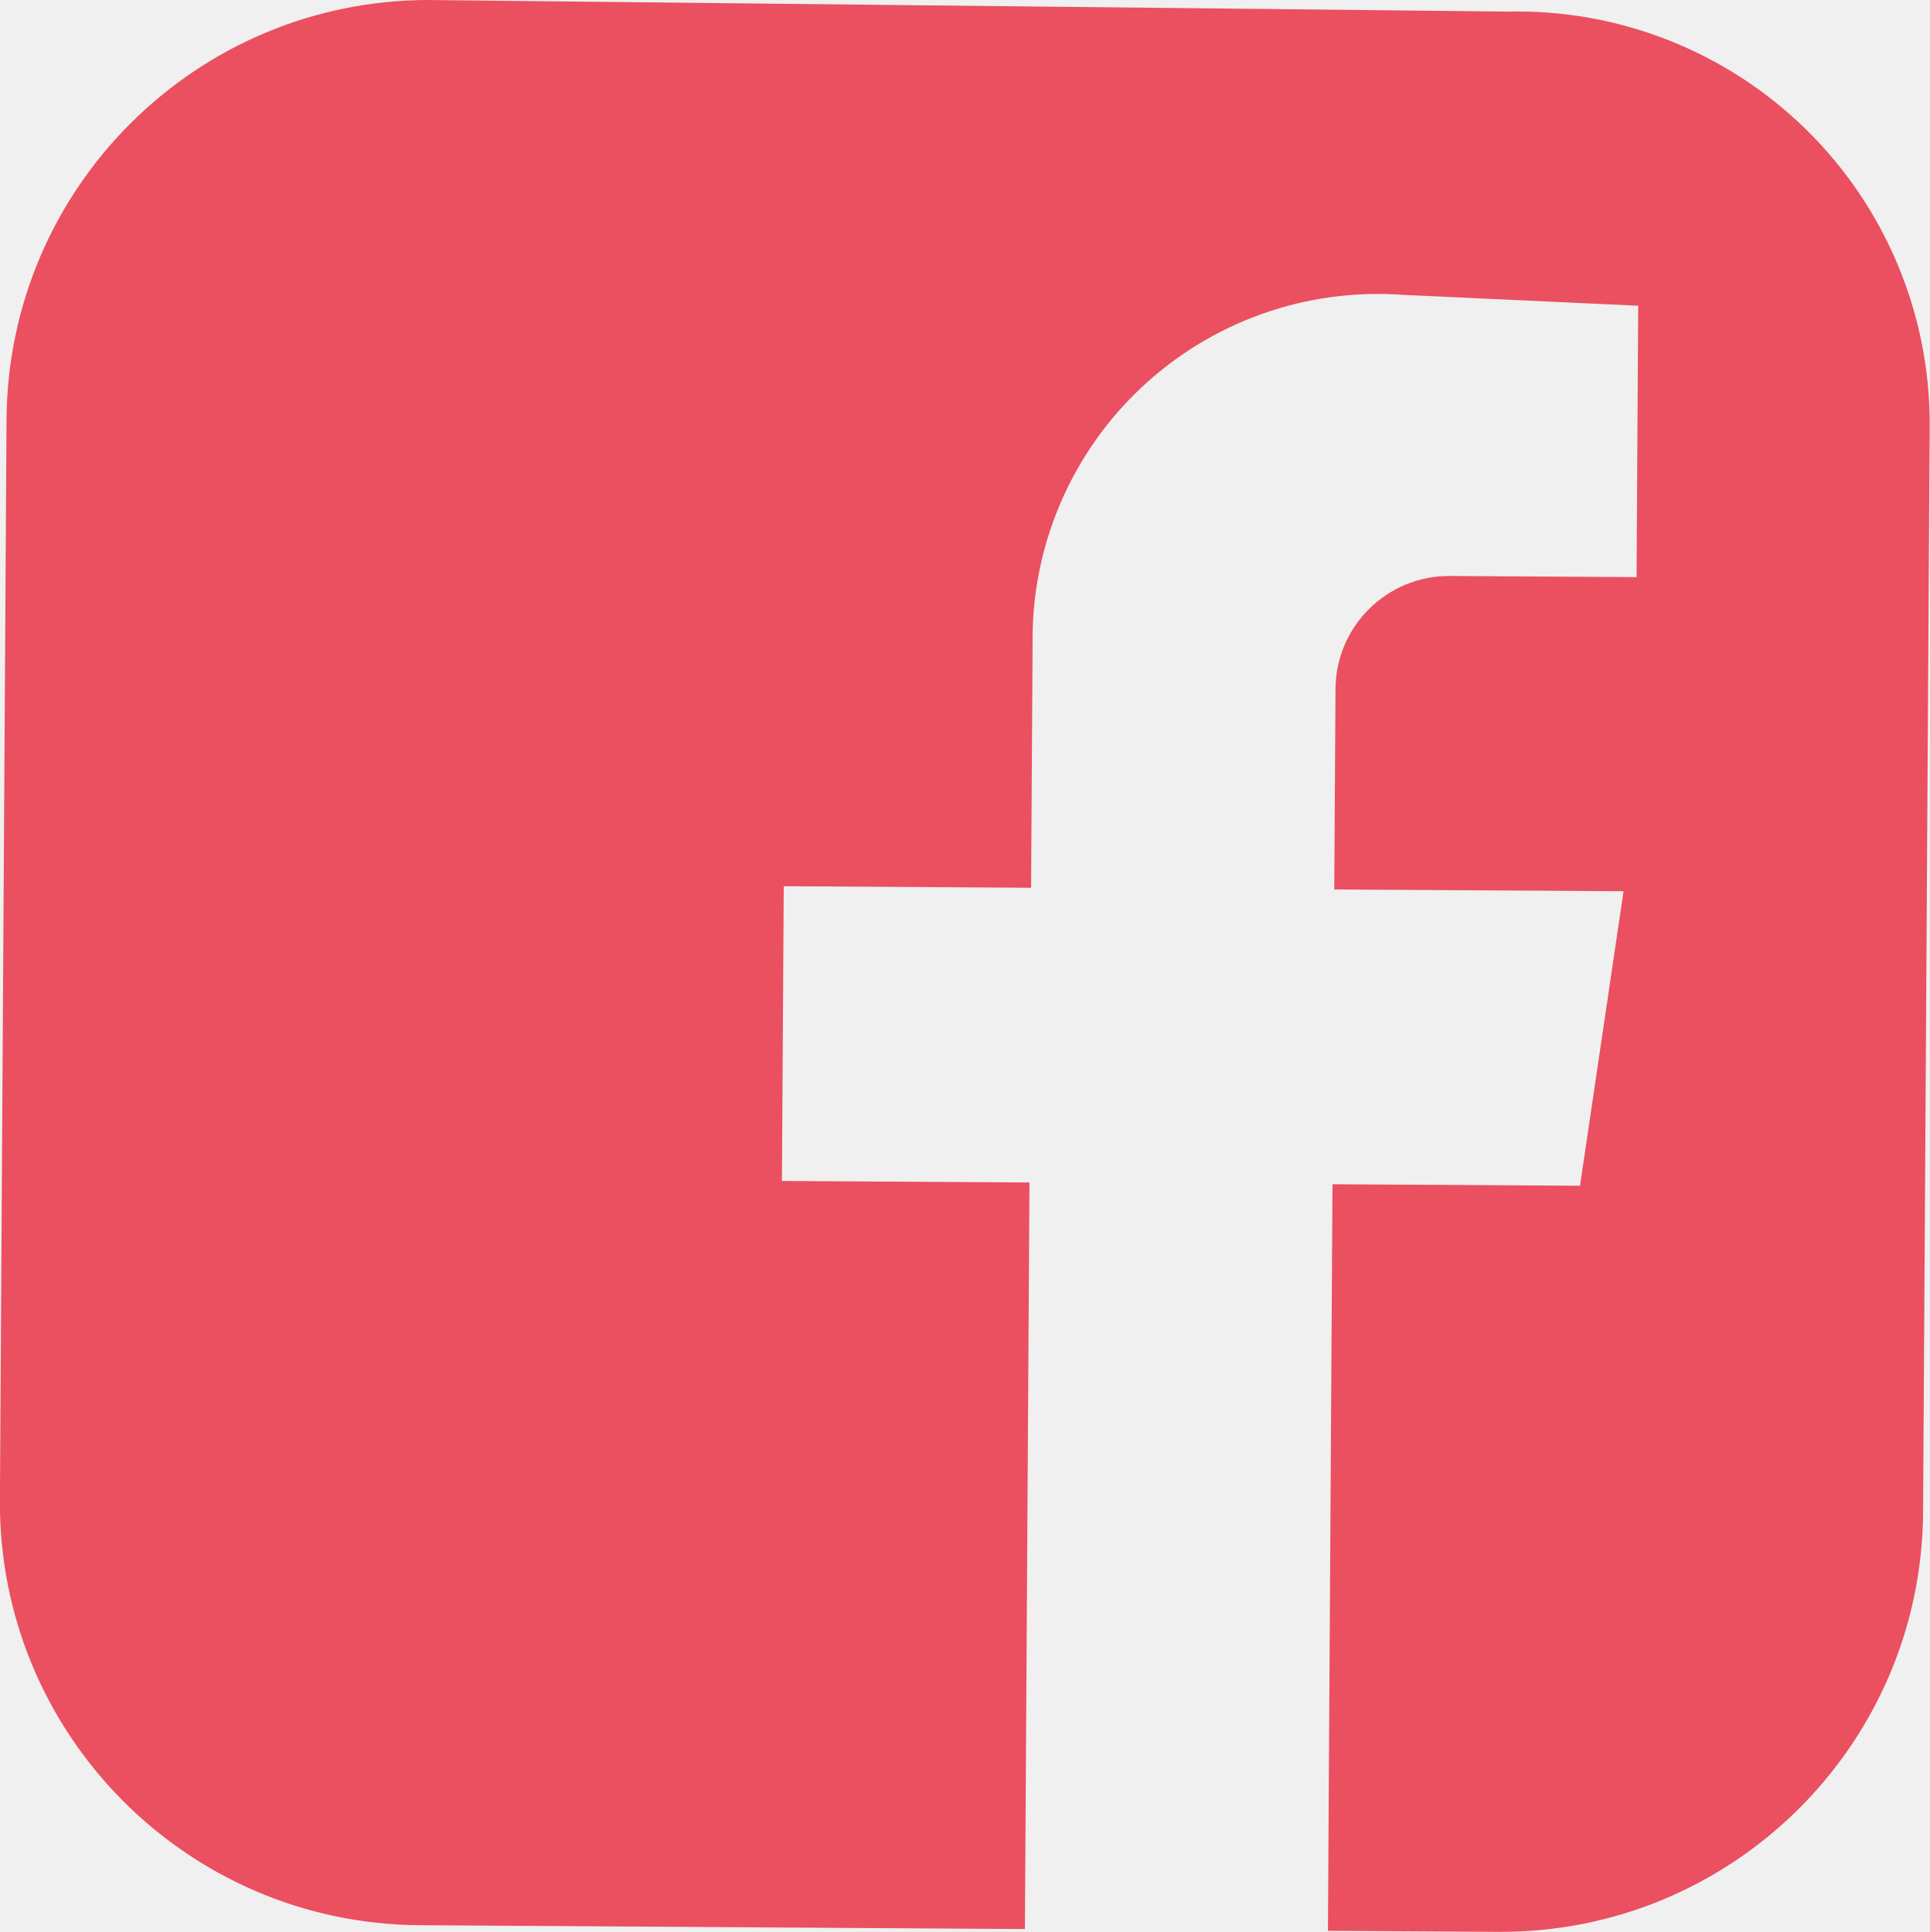
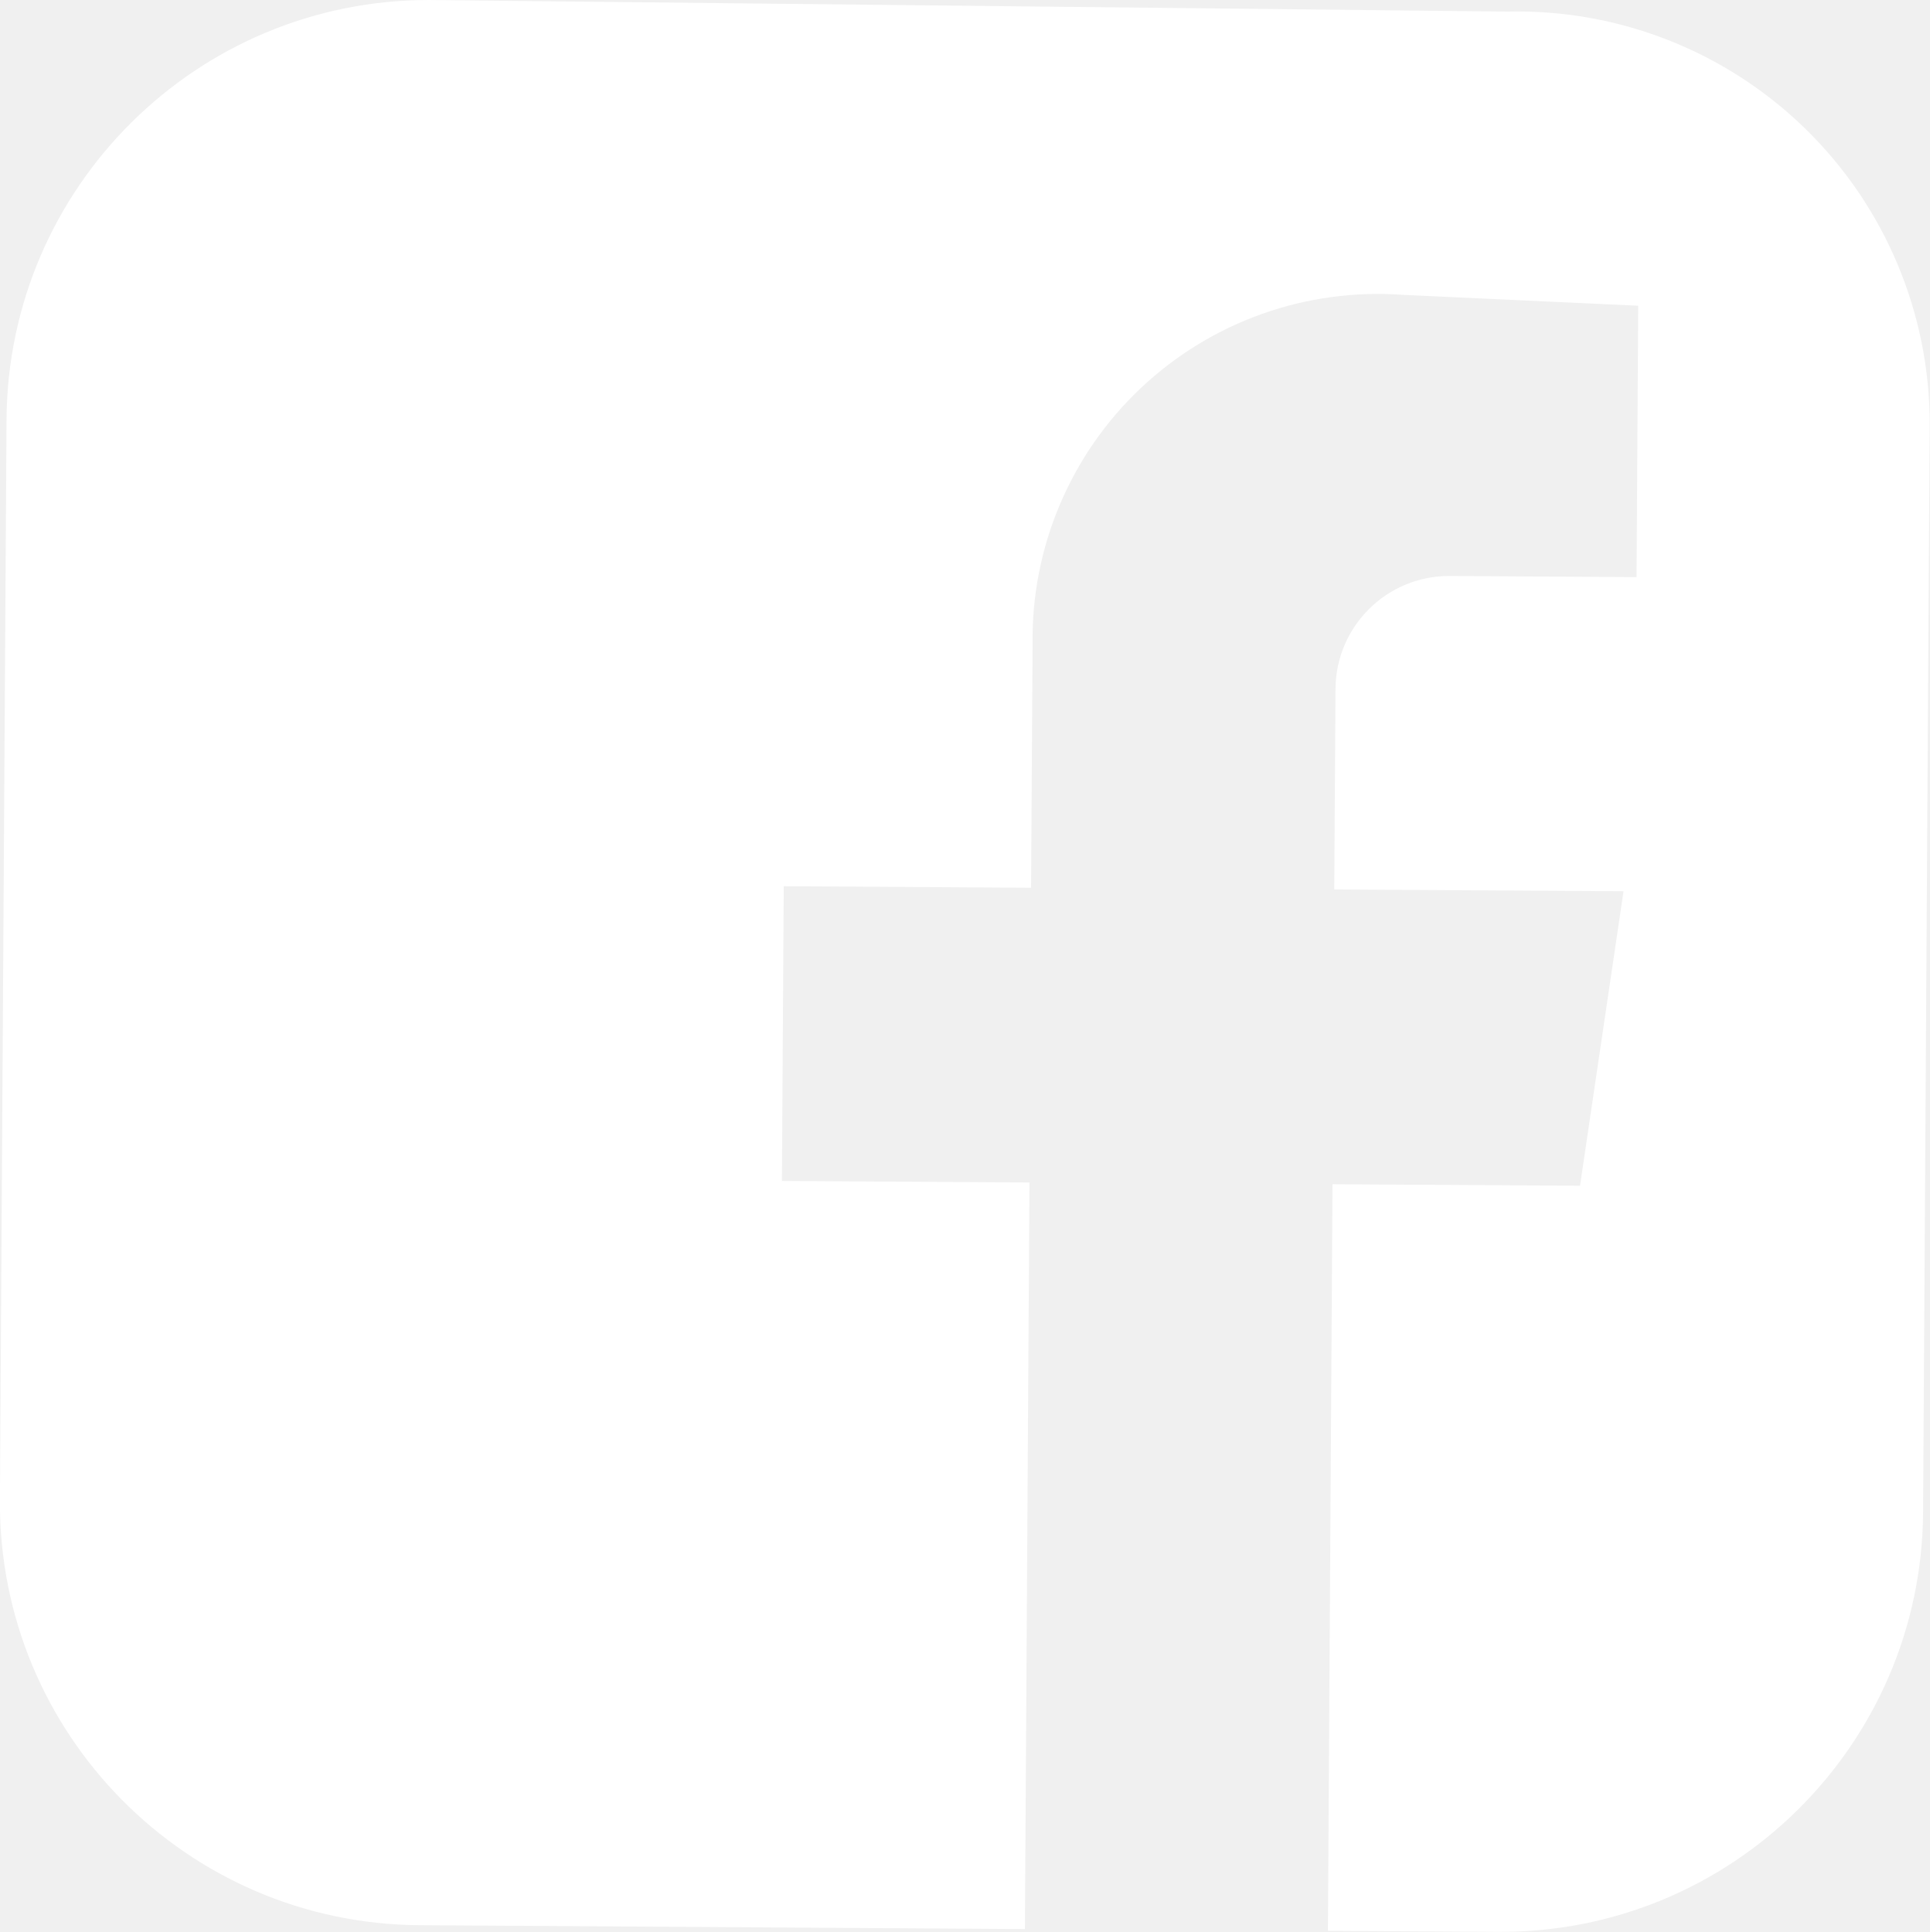
<svg xmlns="http://www.w3.org/2000/svg" width="49.933" height="50" viewBox="0 0 49.933 50">
-   <path id="Path_193" data-name="Path 193" d="M246.677,913.985l27.907.3a10.672,10.672,0,0,1,10.927,10.69l-.171,28.144a10.928,10.928,0,0,1-11,10.862l-4.4-.027.118-19.321,6.405.039,1.126-7.622-7.485-.045.032-5.2a2.941,2.941,0,0,1,2.95-2.914l4.84.03.043-7.024-6.082-.281a8.933,8.933,0,0,0-9.589,9.044l-.039,6.3-6.4-.04-.047,7.628,6.405.04-.118,19.321-15.661-.1a10.928,10.928,0,0,1-10.861-10.995l.171-27.974A10.928,10.928,0,0,1,246.677,913.985Z" transform="translate(-235.579 -913.985)" fill="#EA5060" />
+   <path id="Path_193" data-name="Path 193" d="M246.677,913.985l27.907.3a10.672,10.672,0,0,1,10.927,10.69l-.171,28.144a10.928,10.928,0,0,1-11,10.862l-4.4-.027.118-19.321,6.405.039,1.126-7.622-7.485-.045.032-5.2a2.941,2.941,0,0,1,2.95-2.914l4.84.03.043-7.024-6.082-.281a8.933,8.933,0,0,0-9.589,9.044l-.039,6.3-6.4-.04-.047,7.628,6.405.04-.118,19.321-15.661-.1a10.928,10.928,0,0,1-10.861-10.995l.171-27.974A10.928,10.928,0,0,1,246.677,913.985Z" transform="translate(-235.579 -913.985)" fill="#FFF" />
</svg>
